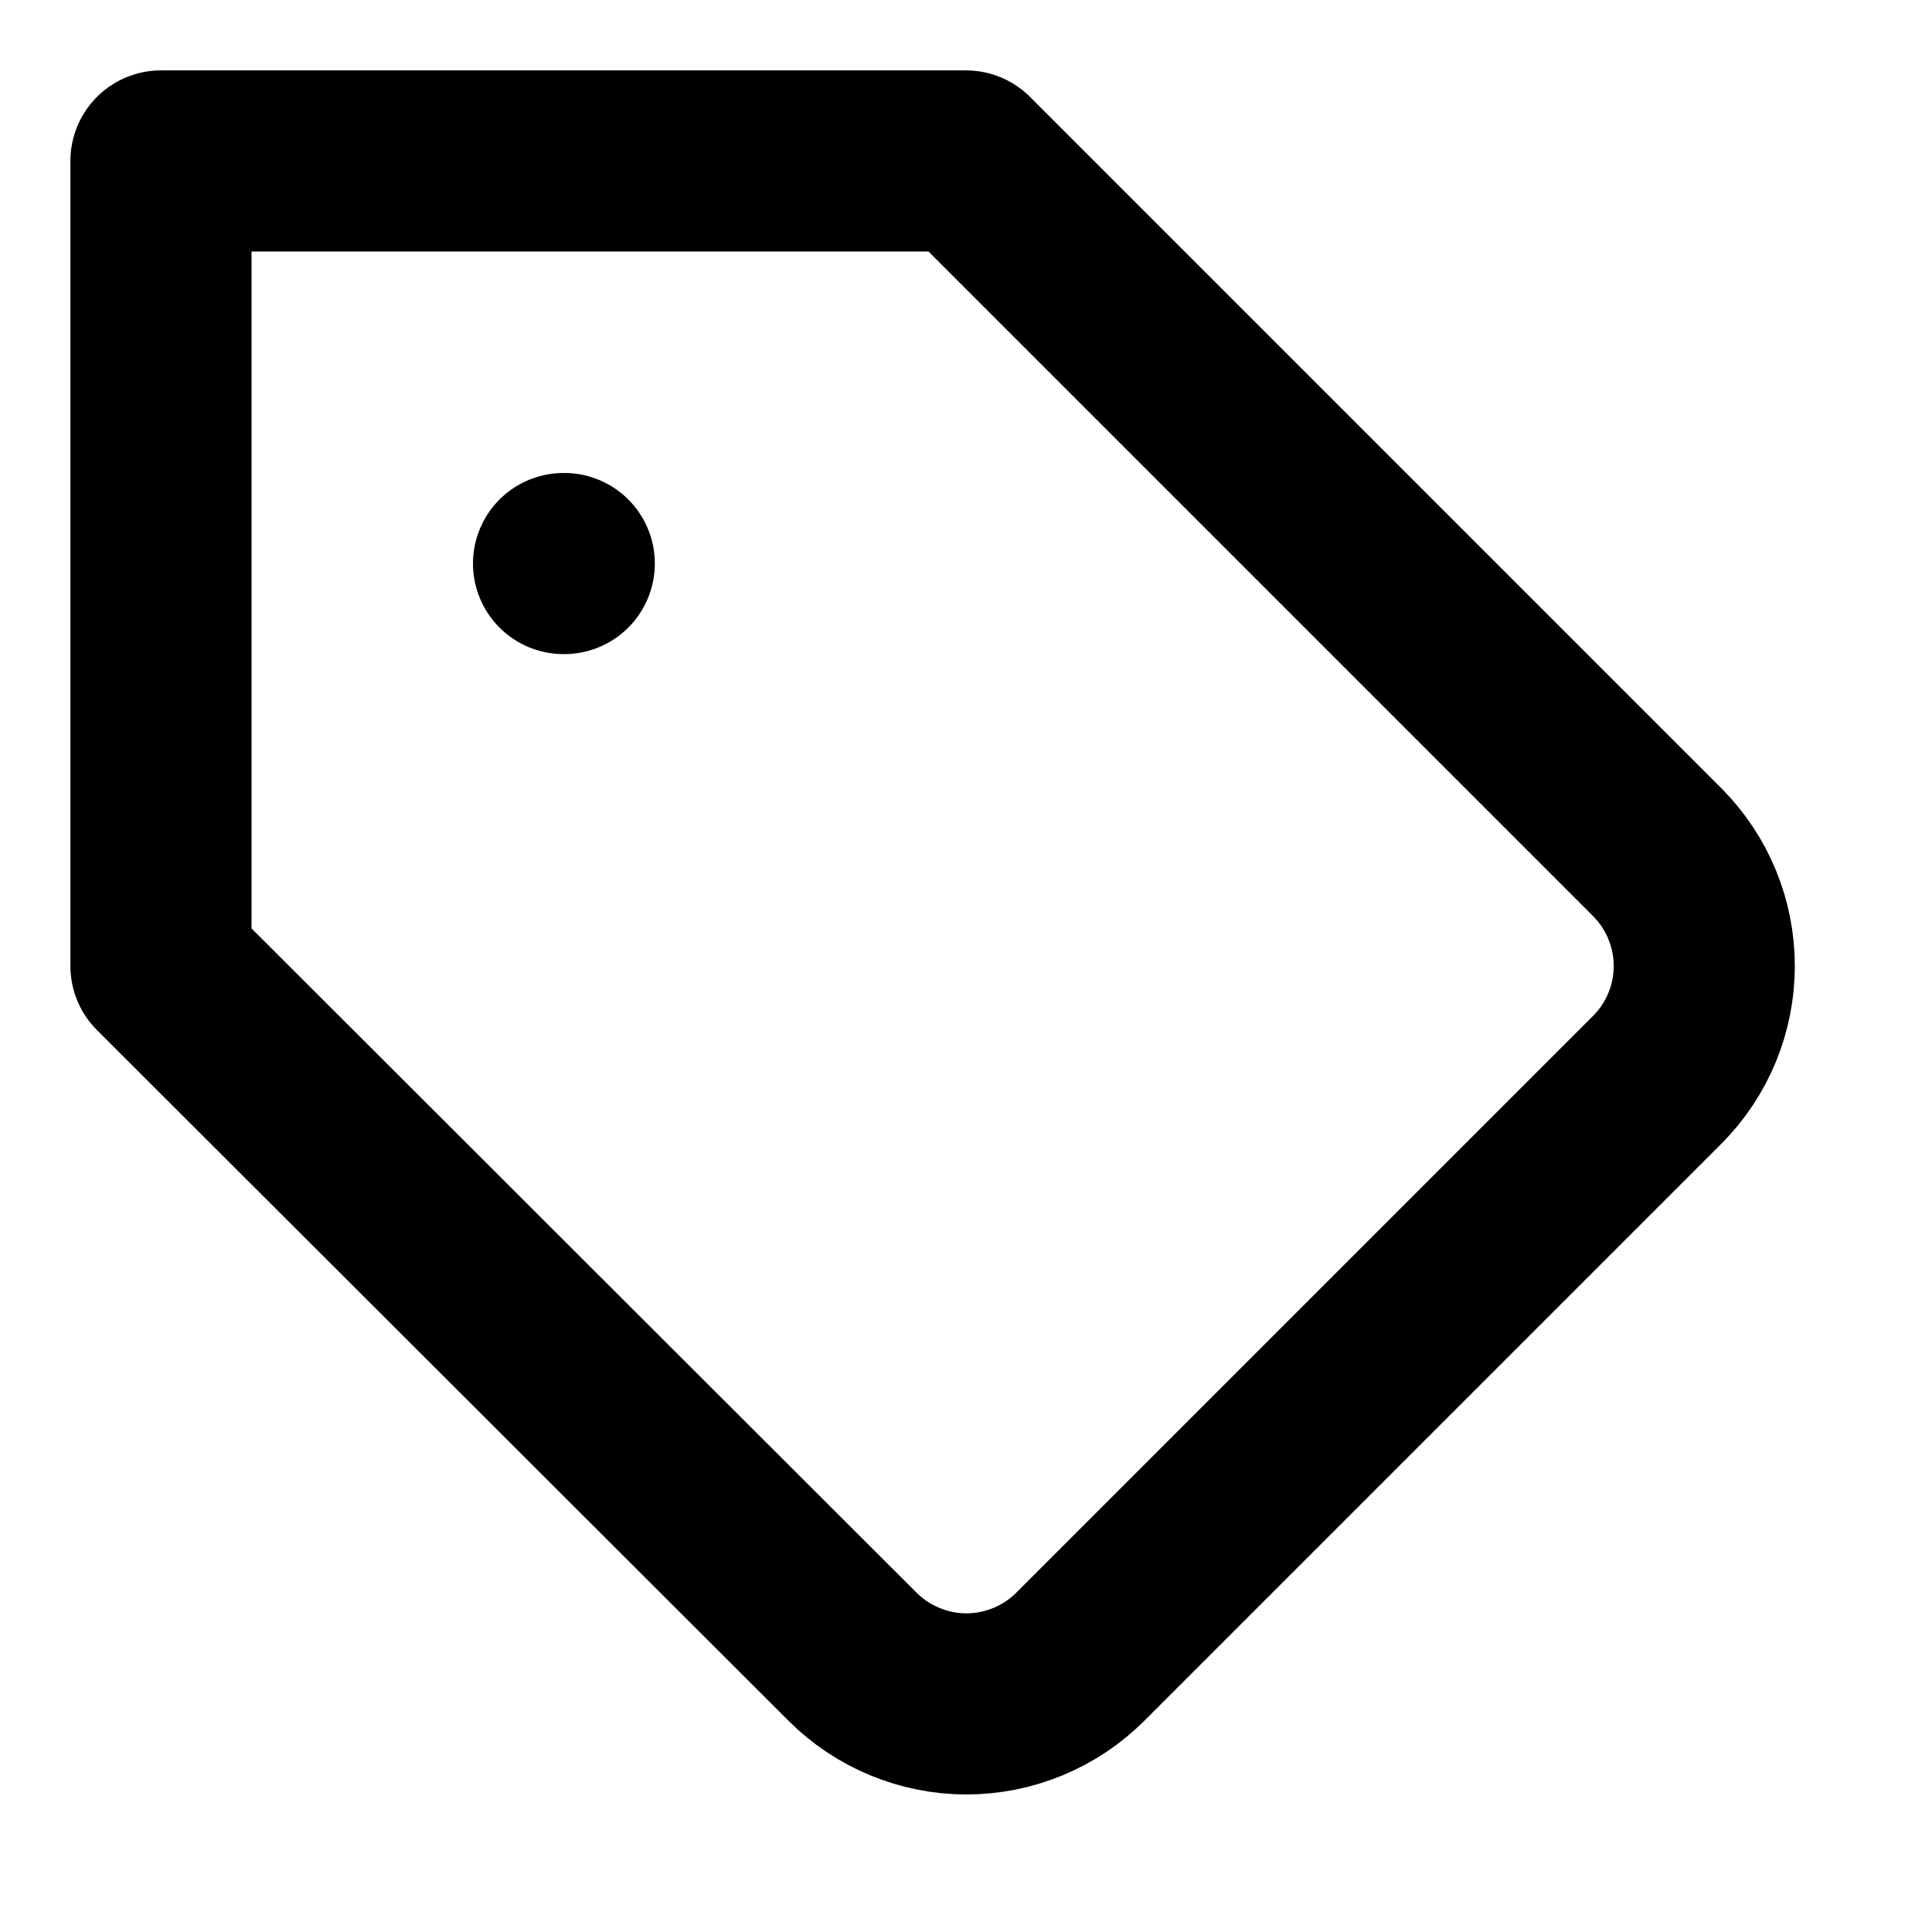
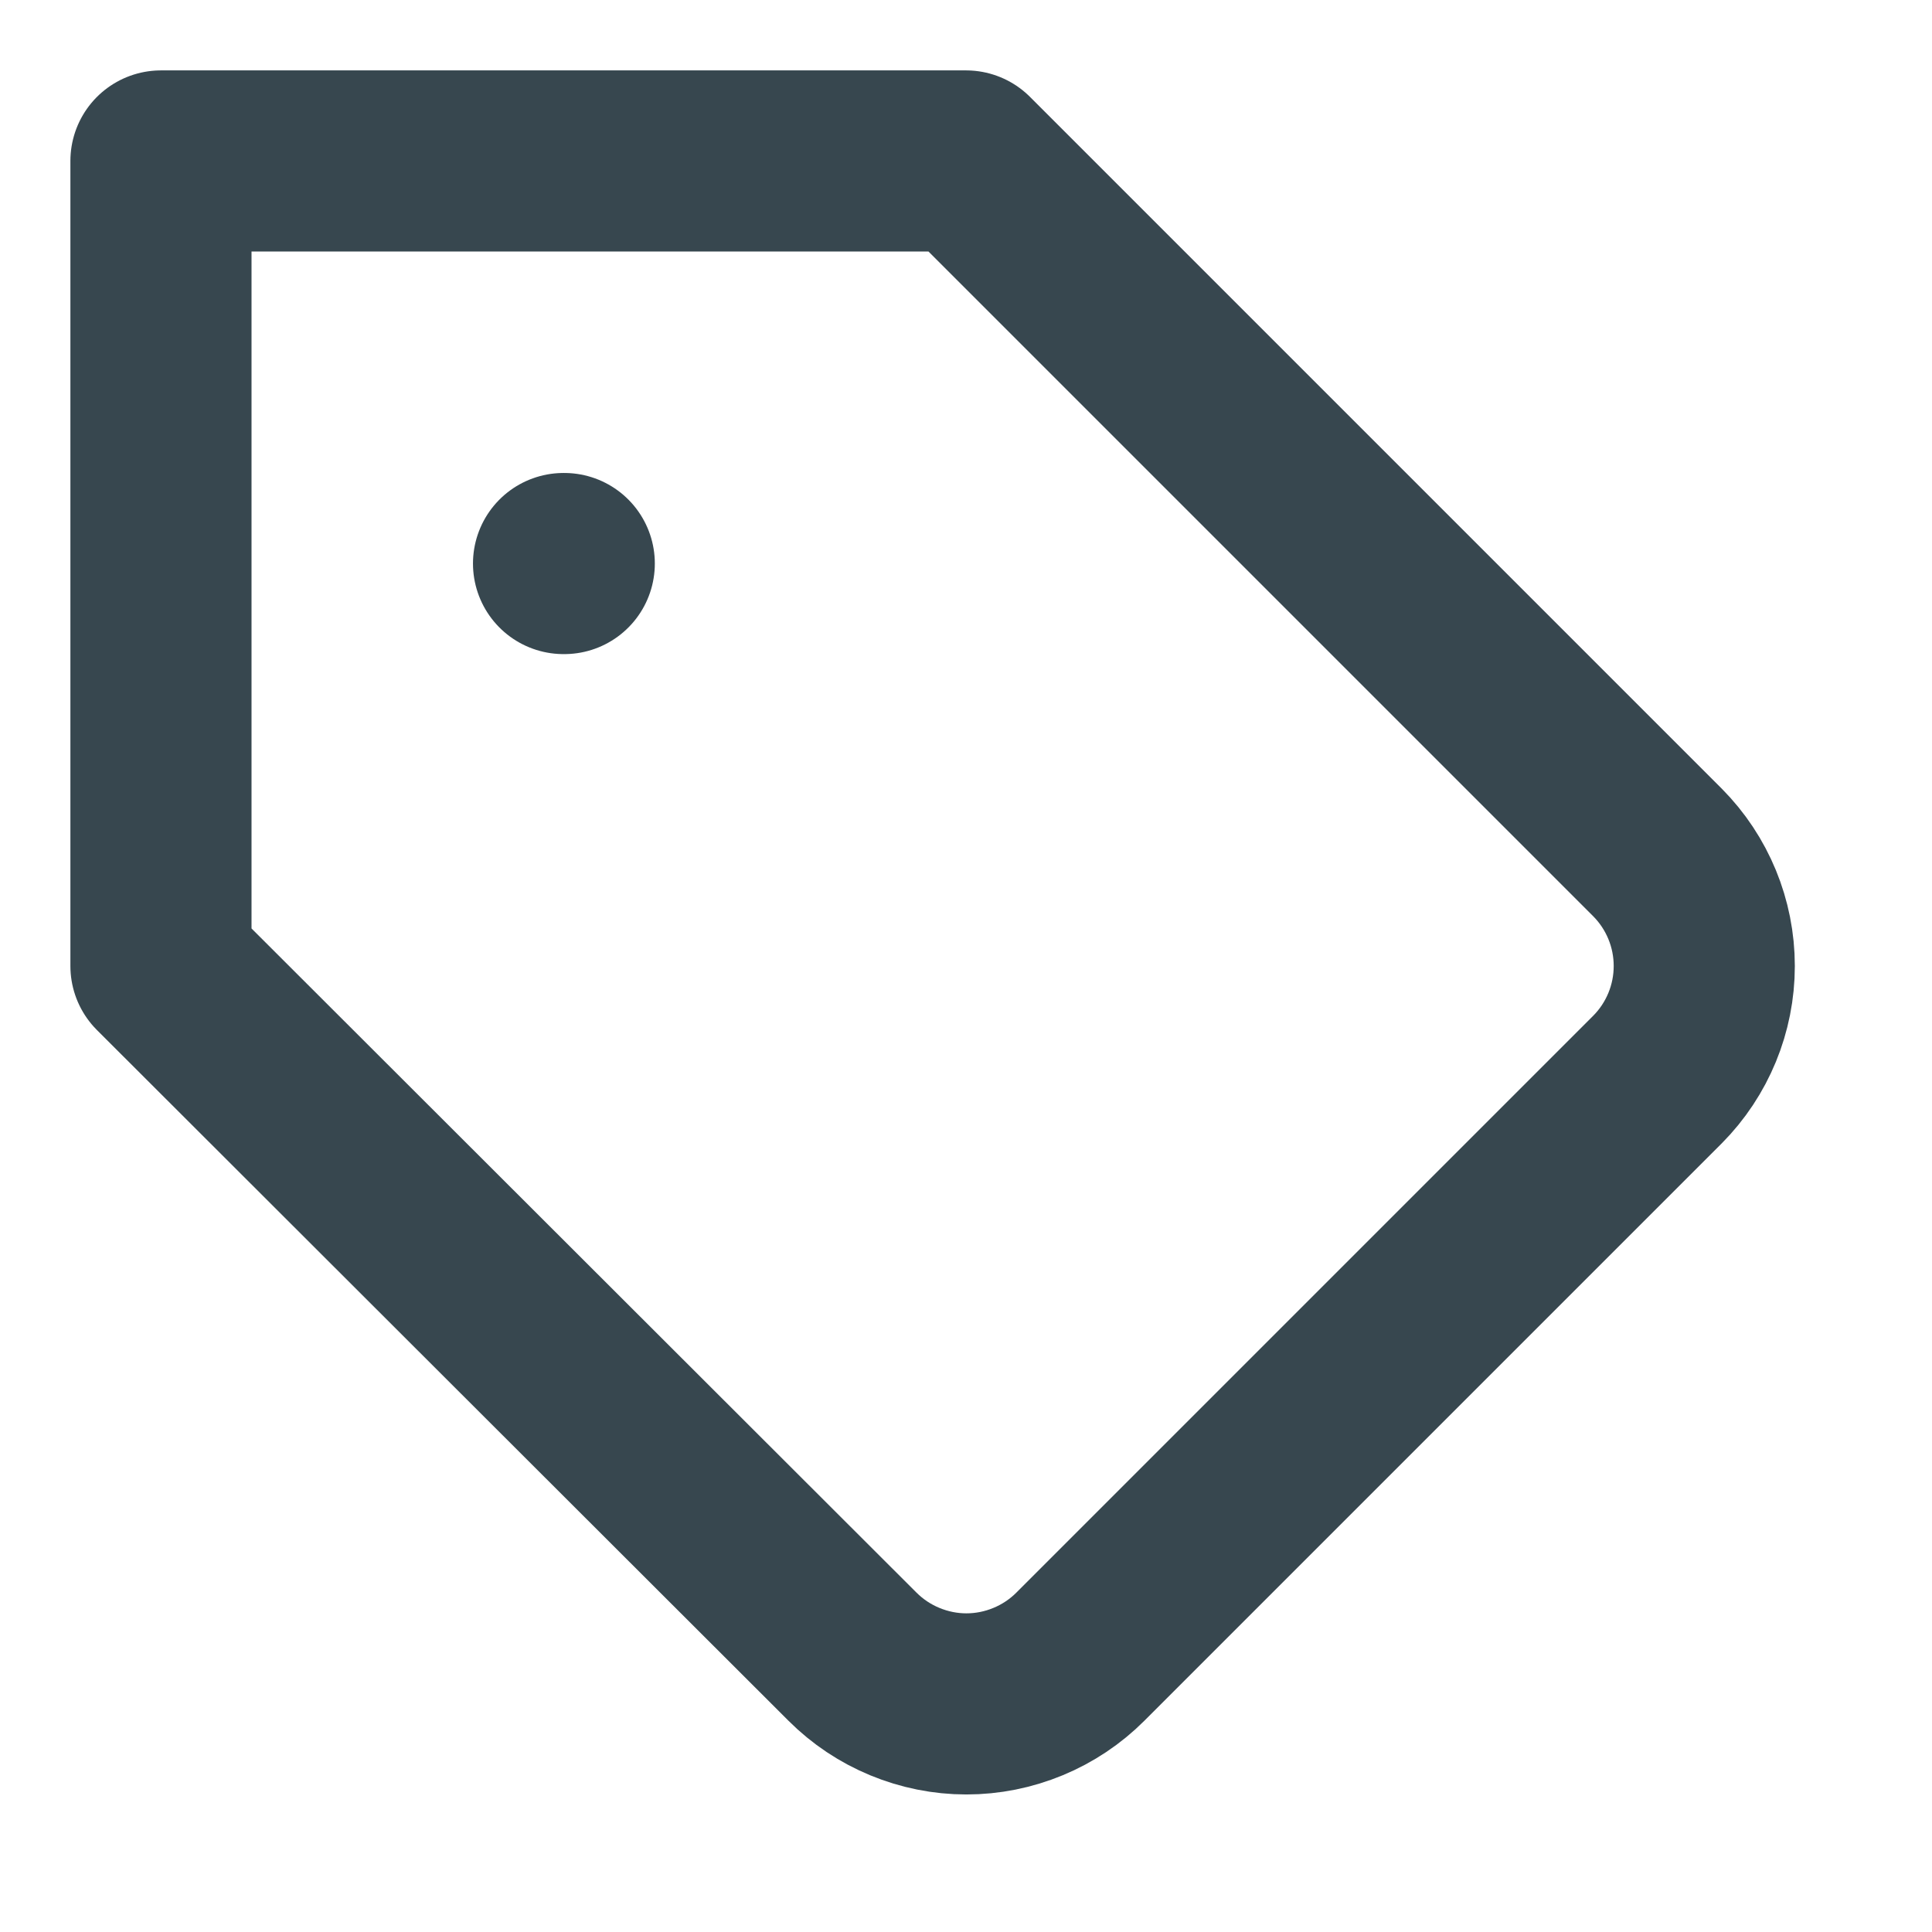
<svg xmlns="http://www.w3.org/2000/svg" width="16" height="16" viewBox="0 0 16 16" fill="none">
-   <path d="M13.727 8.94L8.947 13.72C8.823 13.844 8.676 13.942 8.514 14.009C8.352 14.076 8.179 14.111 8.003 14.111C7.828 14.111 7.655 14.076 7.493 14.009C7.331 13.942 7.184 13.844 7.06 13.72L1.333 8V1.333H8L13.727 7.06C13.975 7.31 14.114 7.648 14.114 8C14.114 8.352 13.975 8.69 13.727 8.94Z" stroke="black" stroke-width="1.5" stroke-linecap="round" stroke-linejoin="round" />
-   <path d="M4.667 4.667H4.673" stroke="black" stroke-width="1.5" stroke-linecap="round" stroke-linejoin="round" />
+   <path d="M13.727 8.94L8.947 13.72C8.823 13.844 8.676 13.942 8.514 14.009C8.352 14.076 8.179 14.111 8.003 14.111C7.828 14.111 7.655 14.076 7.493 14.009C7.331 13.942 7.184 13.844 7.06 13.72L1.333 8V1.333H8L13.727 7.06C13.975 7.31 14.114 7.648 14.114 8C14.114 8.352 13.975 8.69 13.727 8.94Z" stroke="rgb(55, 71, 79)" stroke-width="1.5" stroke-linecap="round" stroke-linejoin="round" />
+   <path d="M4.667 4.667H4.673" stroke="rgb(55, 71, 79)" stroke-width="1.5" stroke-linecap="round" stroke-linejoin="round" />
</svg>
